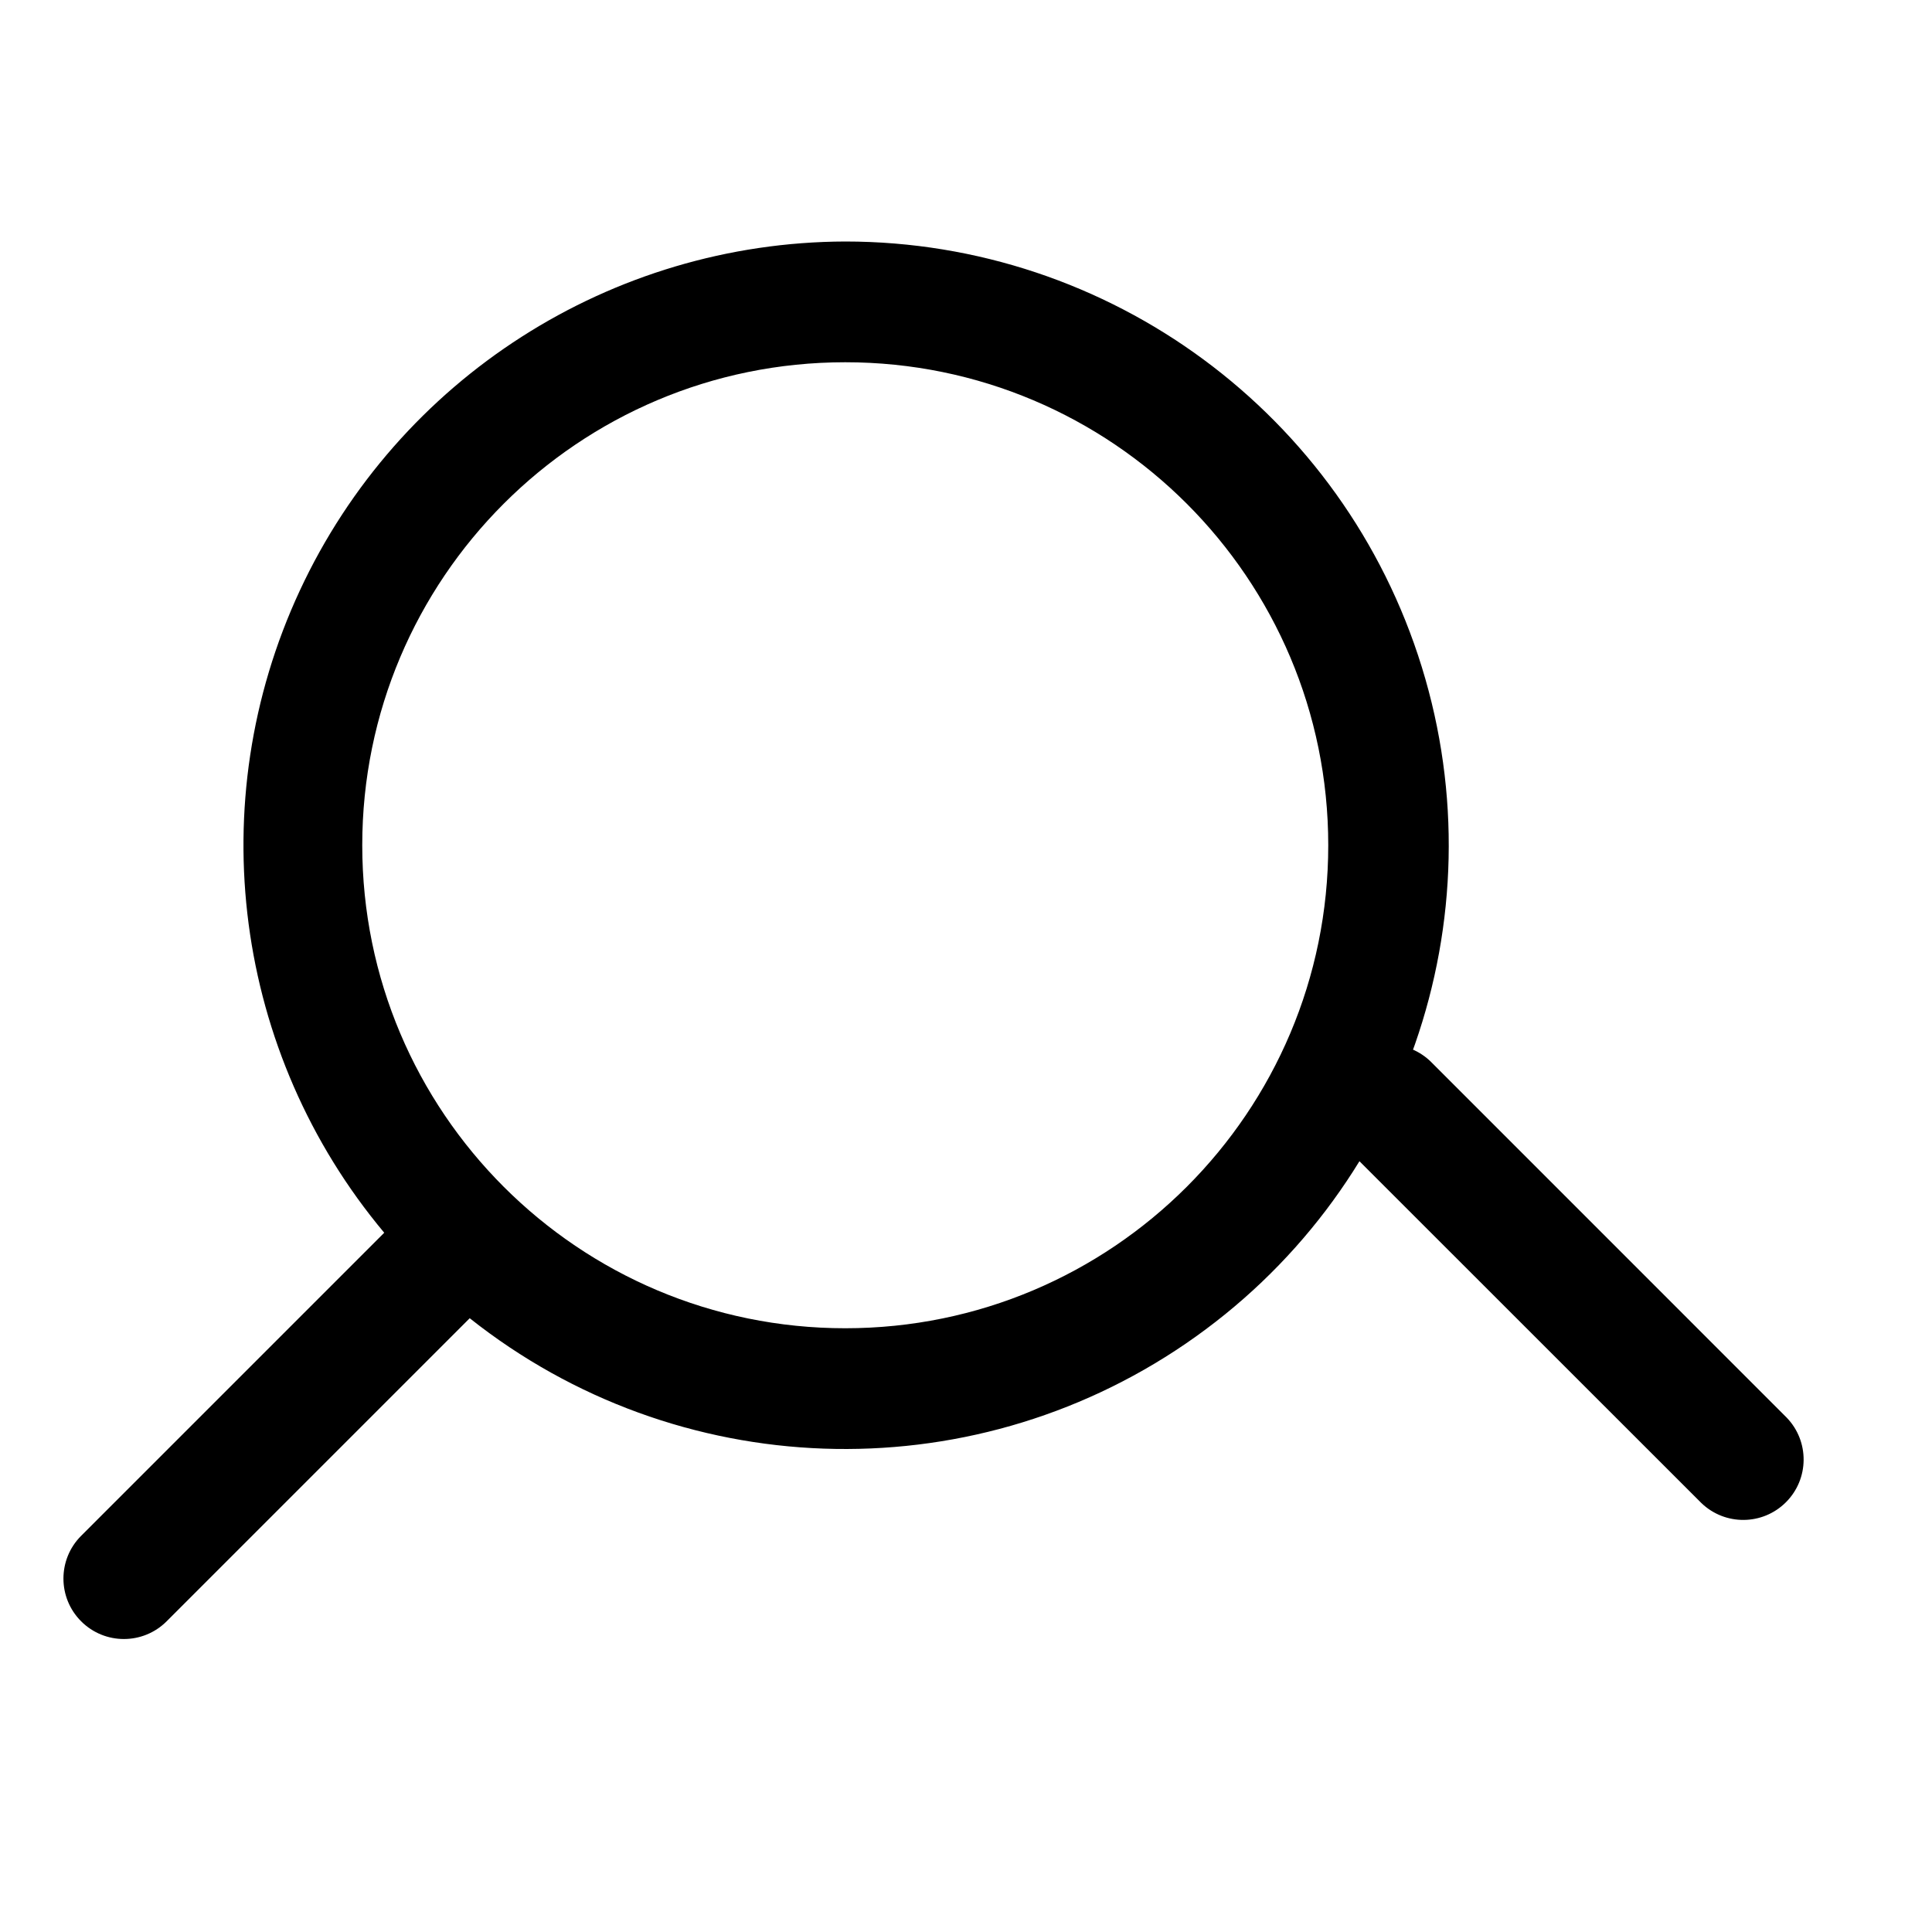
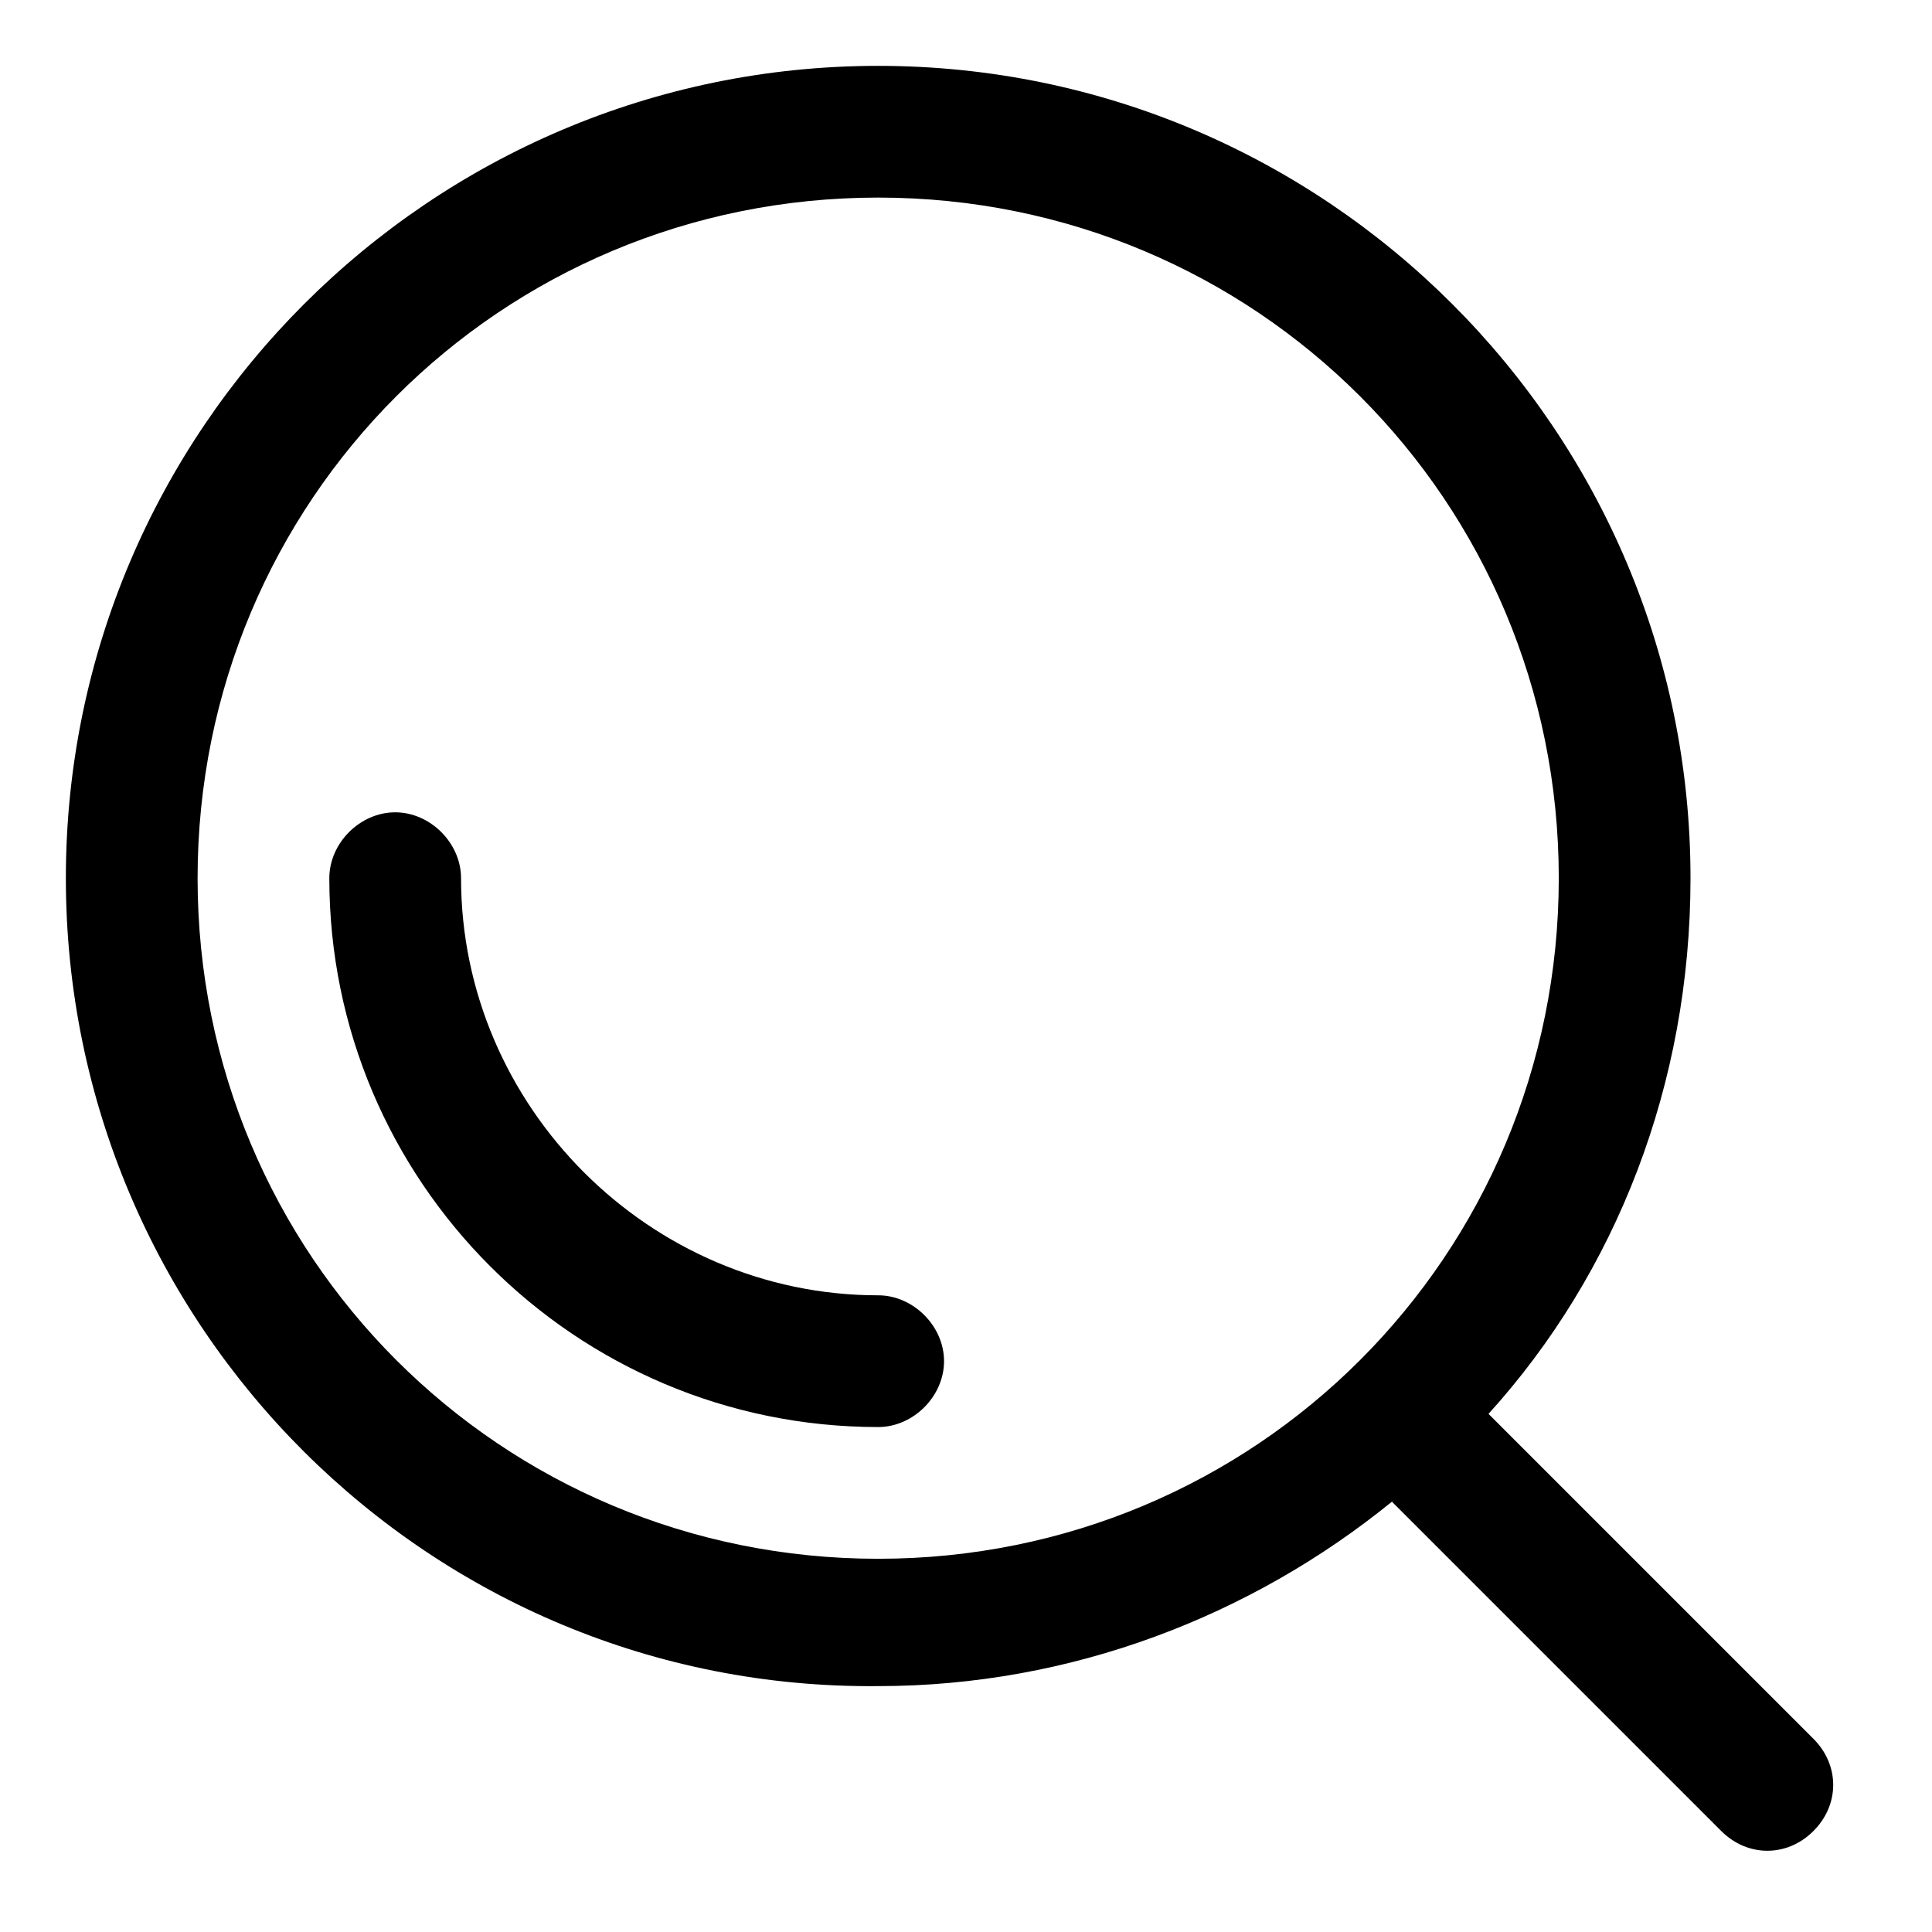
<svg xmlns="http://www.w3.org/2000/svg" viewBox="0 0 1024 1024">
-   <path d="M448 128a320 320 0 1 1-199.04 570.688l-160.64 160.64a32 32 0 0 1-45.312-45.312l160.64-160.64A320 320 0 0 1 448 128z m0 64a256 256 0 1 0 0 512 256 256 0 0 0 0-512z m265.344 371.008a32 32 0 0 1 45.312 0l188.32 188.352a32 32 0 0 1-45.248 45.248l-188.384-188.32a32 32 0 0 1 0-45.28z" />
+   <path d="M174.545 465.455c0-18.619 16.291-34.91 34.91-34.91s34.909 16.291 34.909 34.91c0 121.018 100.072 221.09 221.09 221.09 18.619 0 34.91 16.291 34.91 34.91s-16.291 34.909-34.91 34.909c-160.581 0-290.909-130.328-290.909-290.91z m290.91 360.727c200.145 0 360.727-160.582 360.727-360.727S665.6 104.727 465.455 104.727 104.727 265.31 104.727 465.455 265.31 826.182 465.455 826.182z m323.49-76.8L961.164 921.6c13.963 13.964 13.963 34.91 0 48.873-13.964 13.963-34.91 13.963-48.873 0L737.745 795.927c-74.472 60.51-169.89 97.746-272.29 97.746C228.073 896 34.909 702.836 34.909 465.455S228.073 34.909 465.455 34.909 896 228.073 896 465.455c0 109.381-39.564 209.454-107.055 283.927z" />
</svg>
